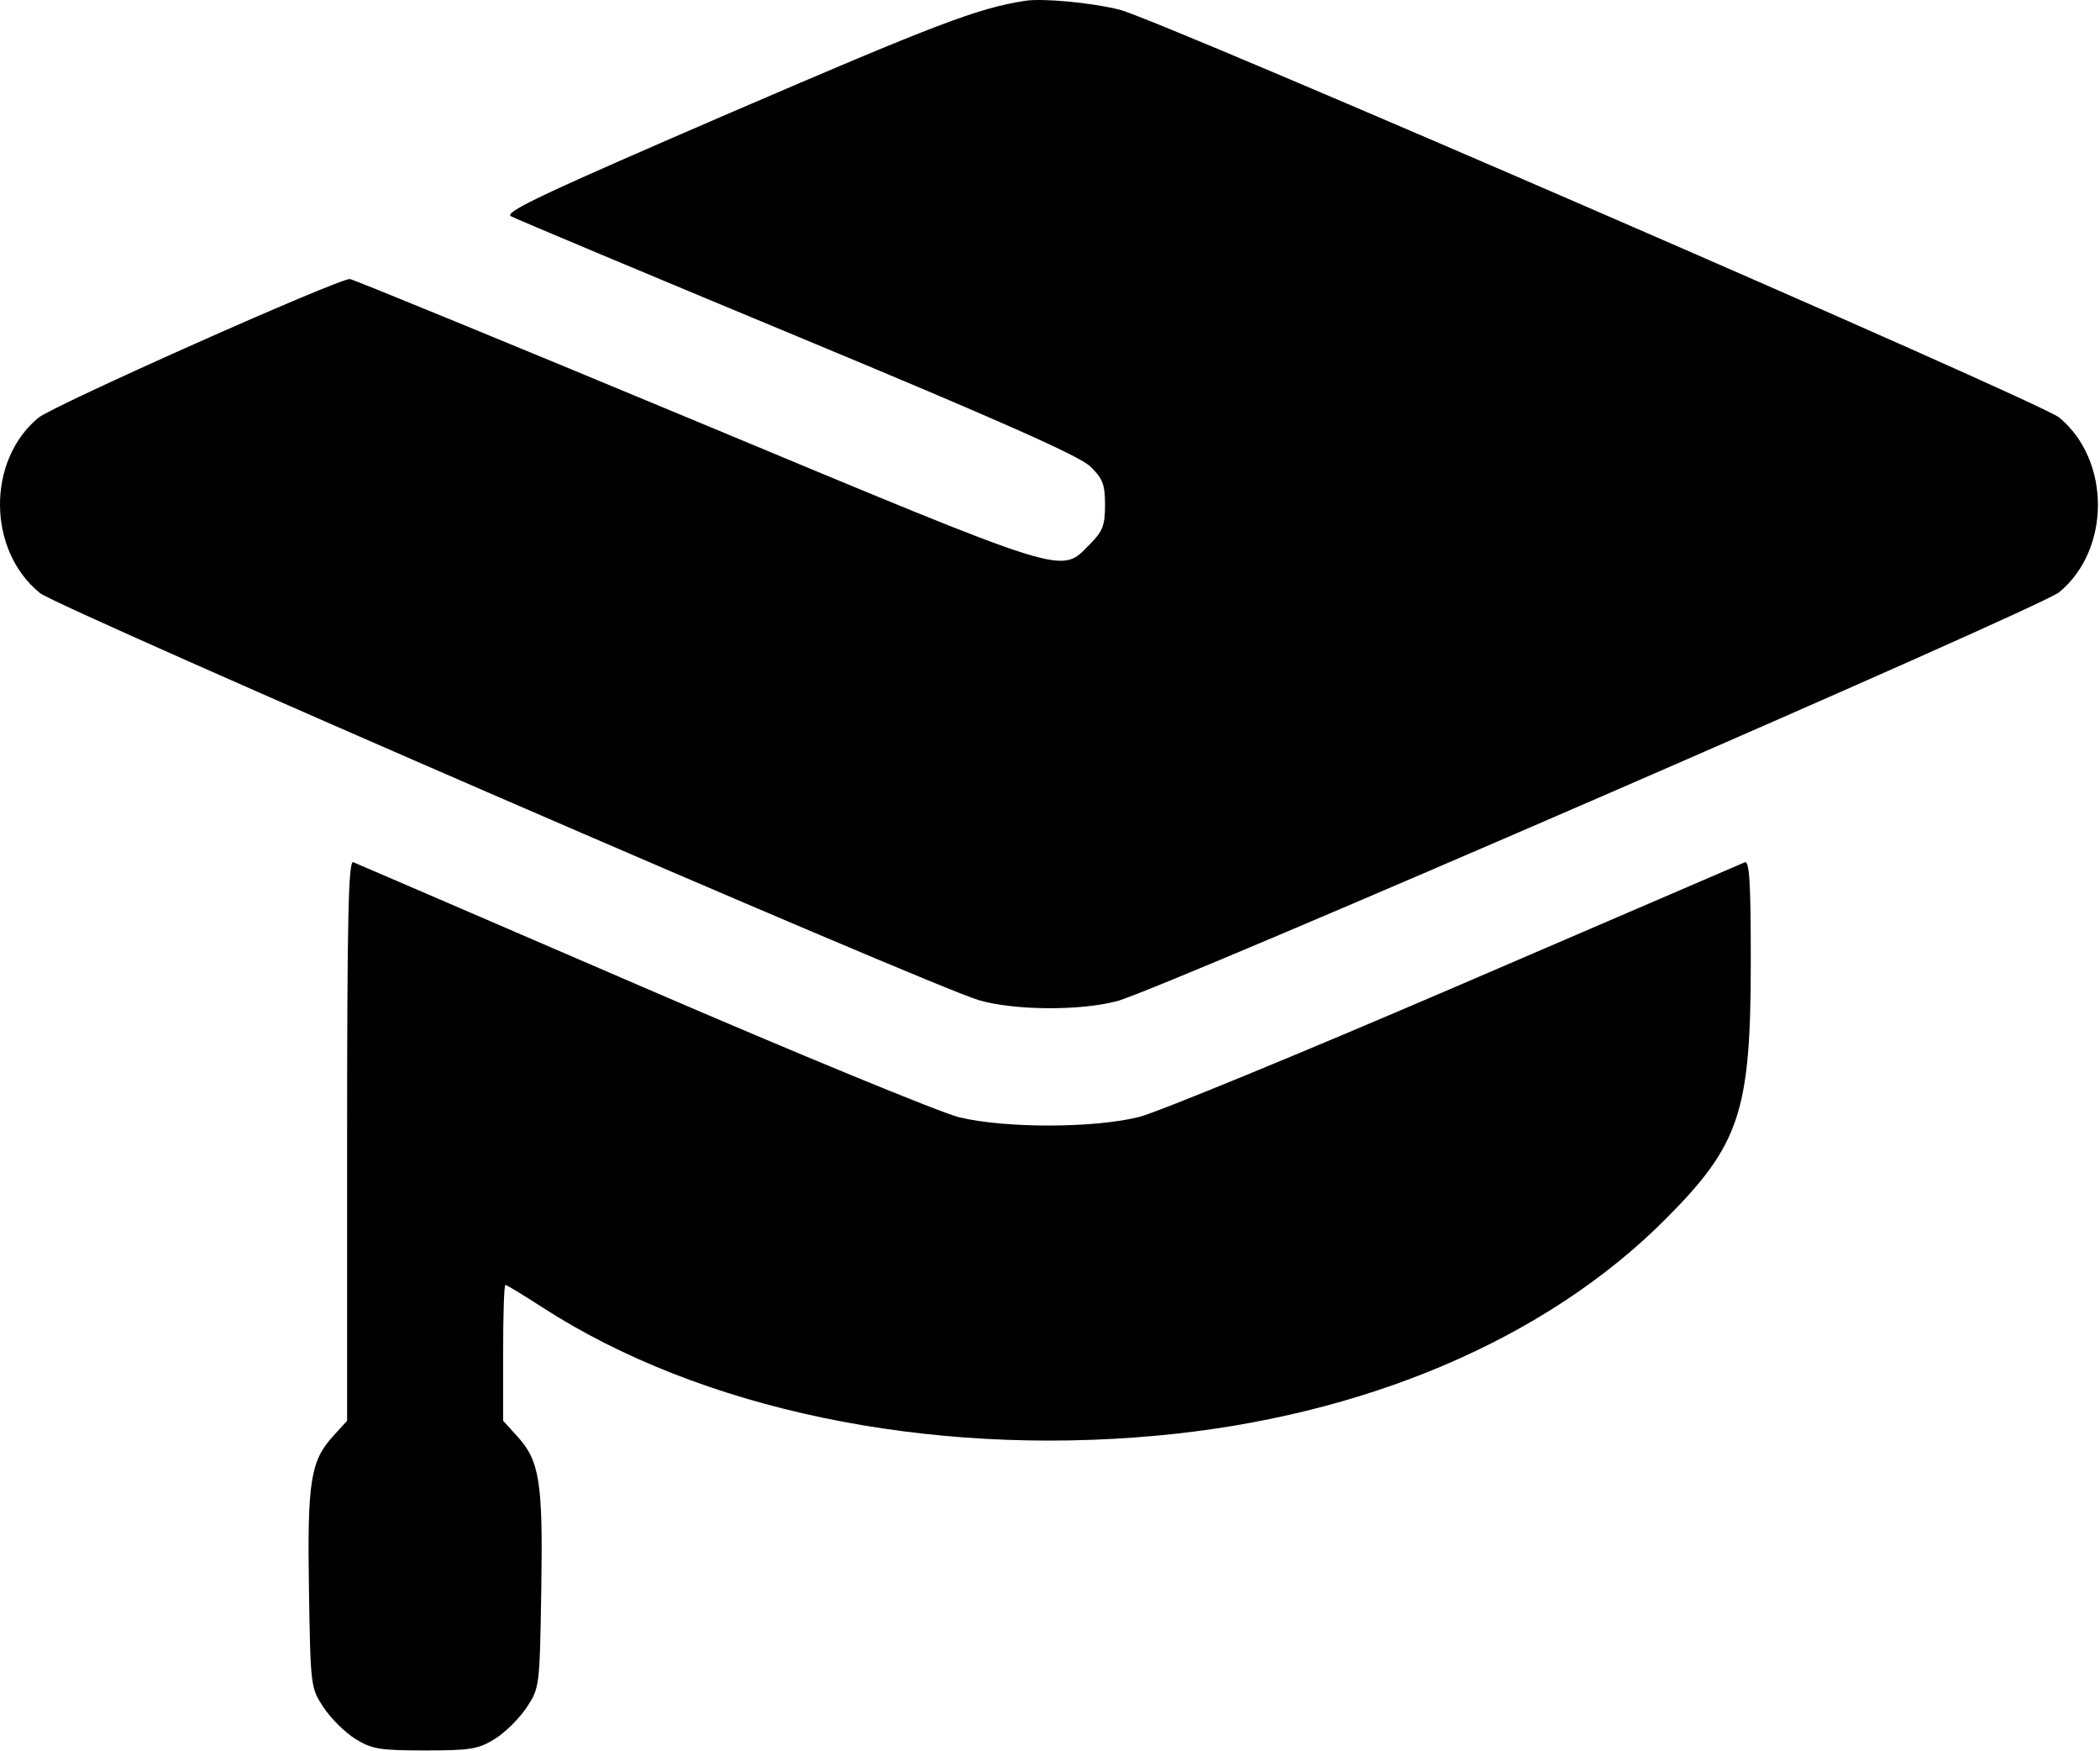
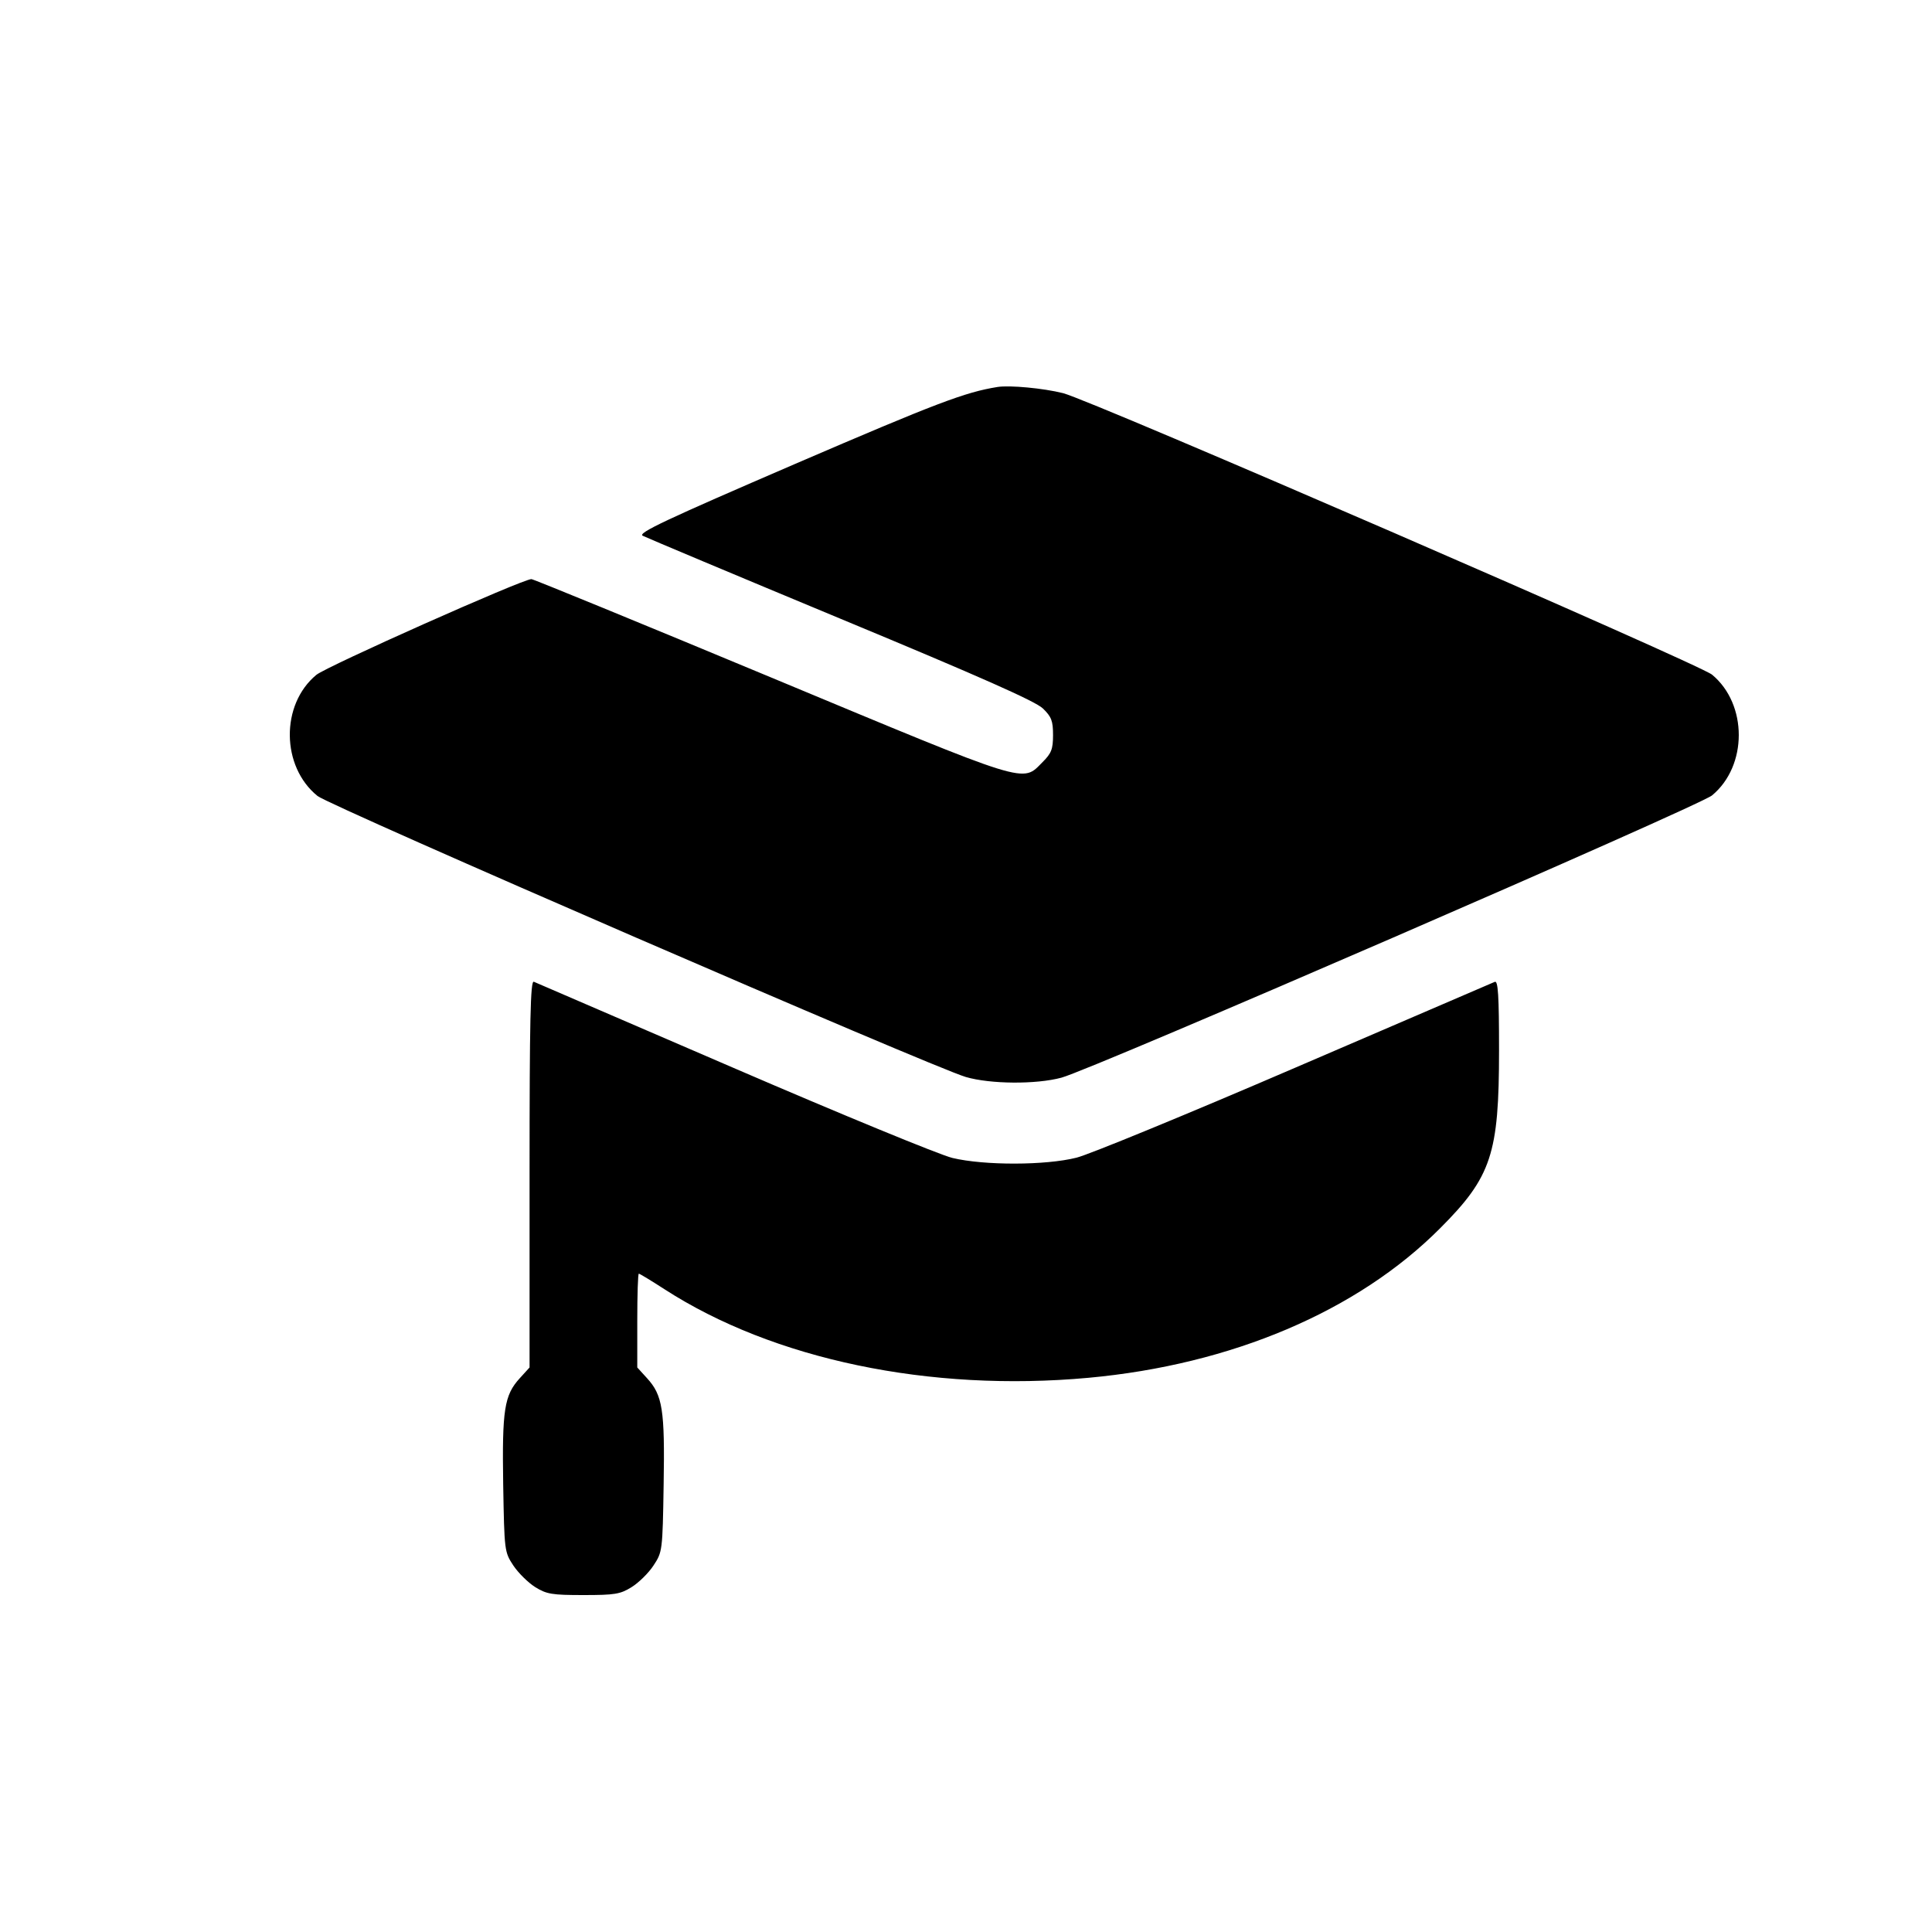
- <svg xmlns="http://www.w3.org/2000/svg" width="24" height="20" viewBox="0 0 24 20" fill="none">
-   <path fill-rule="evenodd" clip-rule="evenodd" d="M11.71 0.01C11.172 0.095 10.702 0.274 8.362 1.282C6.221 2.206 5.754 2.425 5.84 2.471C5.897 2.502 7.373 3.121 9.12 3.847C11.432 4.808 12.34 5.211 12.461 5.33C12.603 5.467 12.629 5.535 12.629 5.769C12.629 6.003 12.602 6.071 12.459 6.215C12.112 6.562 12.289 6.617 7.972 4.819C5.818 3.922 4.029 3.188 3.998 3.188C3.851 3.189 0.611 4.632 0.439 4.773C-0.154 5.263 -0.145 6.291 0.458 6.777C0.668 6.946 10.63 11.264 11.185 11.427C11.592 11.546 12.347 11.551 12.768 11.438C13.284 11.3 23.314 6.947 23.533 6.767C24.124 6.28 24.124 5.257 23.533 4.77C23.315 4.59 13.266 0.23 12.796 0.111C12.474 0.03 11.912 -0.023 11.71 0.01ZM3.967 13.028V16.233L3.806 16.41C3.548 16.692 3.511 16.932 3.531 18.17C3.549 19.272 3.551 19.287 3.699 19.51C3.781 19.634 3.944 19.795 4.061 19.868C4.25 19.985 4.34 20 4.858 20C5.377 20 5.467 19.985 5.656 19.868C5.773 19.795 5.936 19.634 6.018 19.51C6.166 19.287 6.168 19.272 6.186 18.17C6.206 16.932 6.168 16.692 5.911 16.41L5.75 16.233V15.457C5.75 15.03 5.761 14.681 5.776 14.681C5.79 14.681 5.98 14.796 6.198 14.937C7.999 16.102 10.59 16.644 13.213 16.404C15.584 16.188 17.665 15.303 19.034 13.93C19.884 13.078 20.009 12.7 20.009 10.987C20.009 10.077 19.994 9.829 19.939 9.853C19.901 9.869 18.416 10.508 16.639 11.273C14.862 12.037 13.233 12.707 13.018 12.762C12.507 12.891 11.492 12.893 10.964 12.766C10.753 12.715 9.124 12.045 7.343 11.276C5.563 10.508 4.075 9.866 4.037 9.851C3.982 9.829 3.967 10.486 3.967 13.028Z" fill="black" />
+ <svg xmlns="http://www.w3.org/2000/svg" width="20" height="20" viewBox="0 0 20 20" fill="none">
+   <path fill-rule="evenodd" clip-rule="evenodd" d="M10.326 4.006C9.99 4.06 9.695 4.172 8.232 4.802C6.892 5.38 6.6 5.517 6.653 5.546C6.69 5.565 7.613 5.953 8.705 6.407C10.152 7.008 10.72 7.26 10.796 7.334C10.885 7.42 10.901 7.463 10.901 7.609C10.901 7.755 10.884 7.798 10.794 7.888C10.577 8.105 10.688 8.14 7.987 7.015C6.64 6.454 5.521 5.995 5.501 5.995C5.409 5.995 3.382 6.898 3.275 6.986C2.903 7.293 2.91 7.936 3.287 8.24C3.418 8.346 9.65 11.047 9.998 11.149C10.252 11.223 10.724 11.227 10.988 11.156C11.311 11.069 17.586 8.346 17.723 8.234C18.092 7.929 18.092 7.289 17.723 6.984C17.586 6.872 11.299 4.144 11.005 4.07C10.804 4.019 10.452 3.986 10.326 4.006ZM5.482 12.151V14.156L5.381 14.267C5.22 14.443 5.197 14.593 5.209 15.367C5.221 16.057 5.222 16.066 5.314 16.206C5.366 16.284 5.468 16.384 5.541 16.43C5.659 16.503 5.715 16.512 6.04 16.512C6.364 16.512 6.421 16.503 6.538 16.43C6.612 16.384 6.714 16.284 6.765 16.206C6.857 16.066 6.859 16.057 6.87 15.367C6.883 14.593 6.859 14.443 6.698 14.267L6.597 14.156V13.67C6.597 13.403 6.604 13.185 6.613 13.185C6.622 13.185 6.741 13.257 6.877 13.345C8.004 14.074 9.625 14.413 11.267 14.263C12.75 14.127 14.052 13.574 14.908 12.715C15.44 12.182 15.518 11.945 15.518 10.874C15.518 10.304 15.508 10.149 15.474 10.164C15.45 10.174 14.521 10.574 13.41 11.052C12.298 11.531 11.279 11.95 11.145 11.984C10.824 12.065 10.189 12.066 9.859 11.987C9.727 11.955 8.708 11.536 7.594 11.055C6.48 10.574 5.55 10.173 5.526 10.163C5.491 10.149 5.482 10.56 5.482 12.151Z" fill="black" />
</svg>
